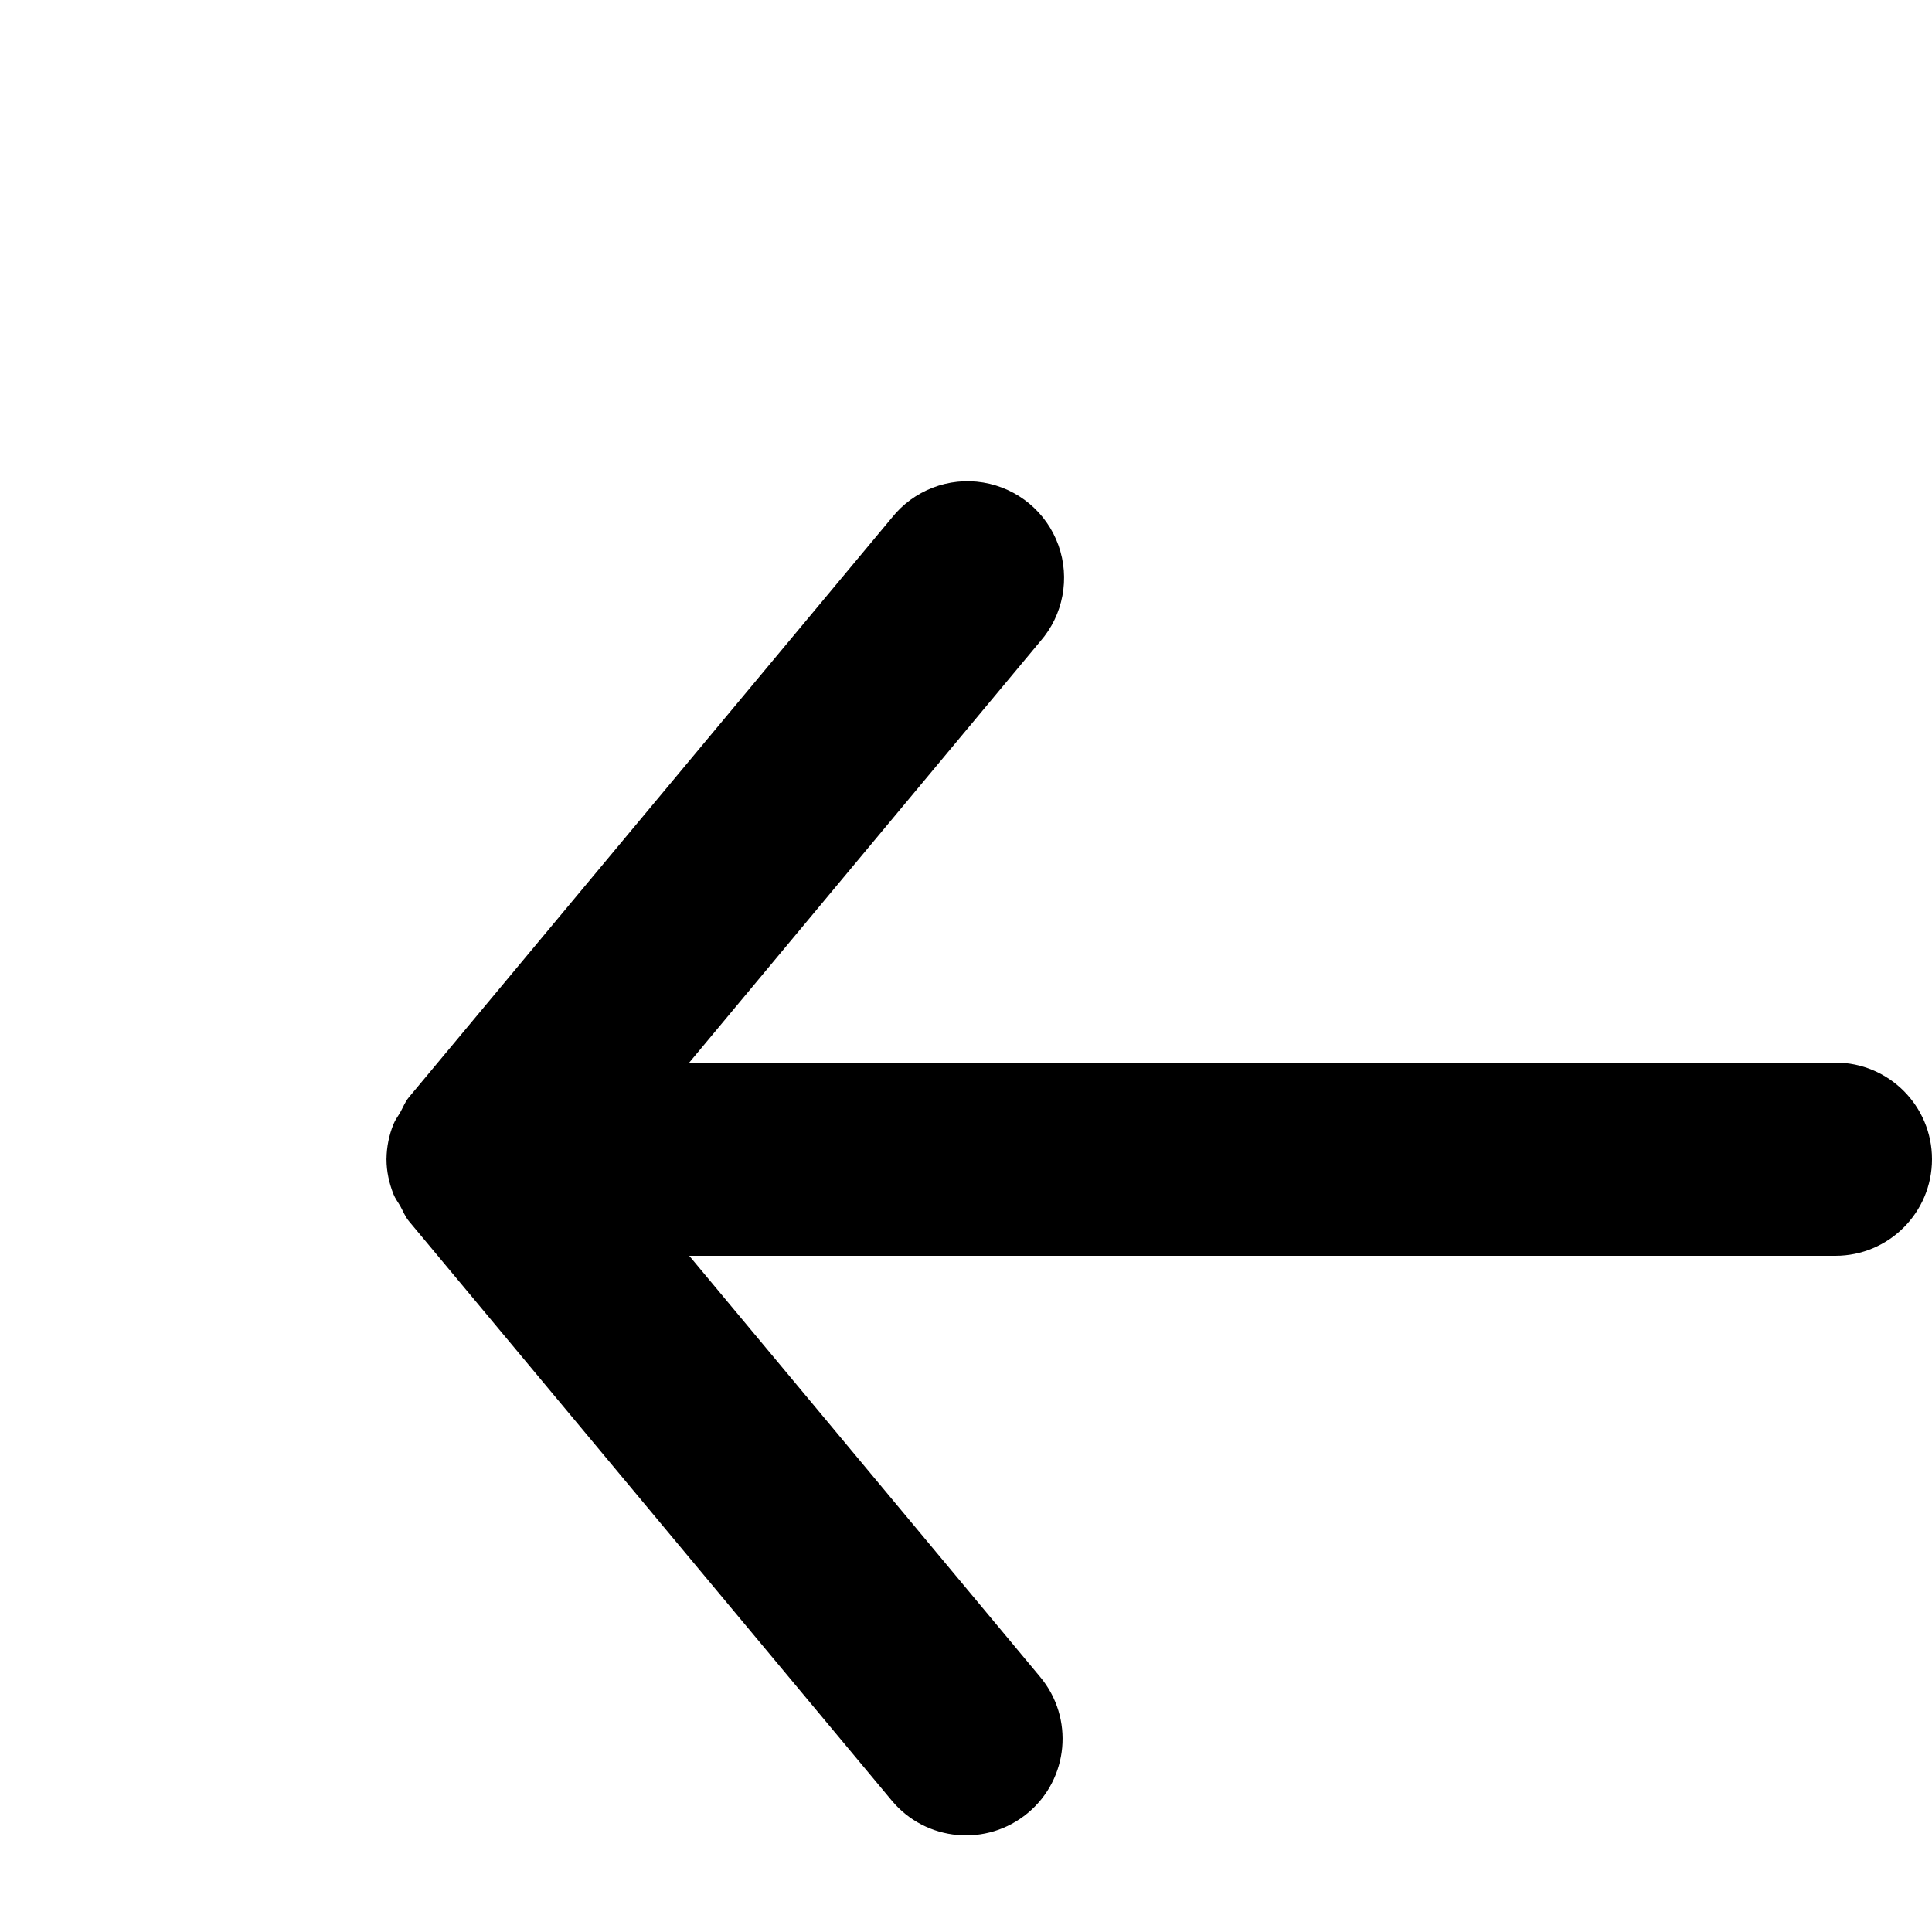
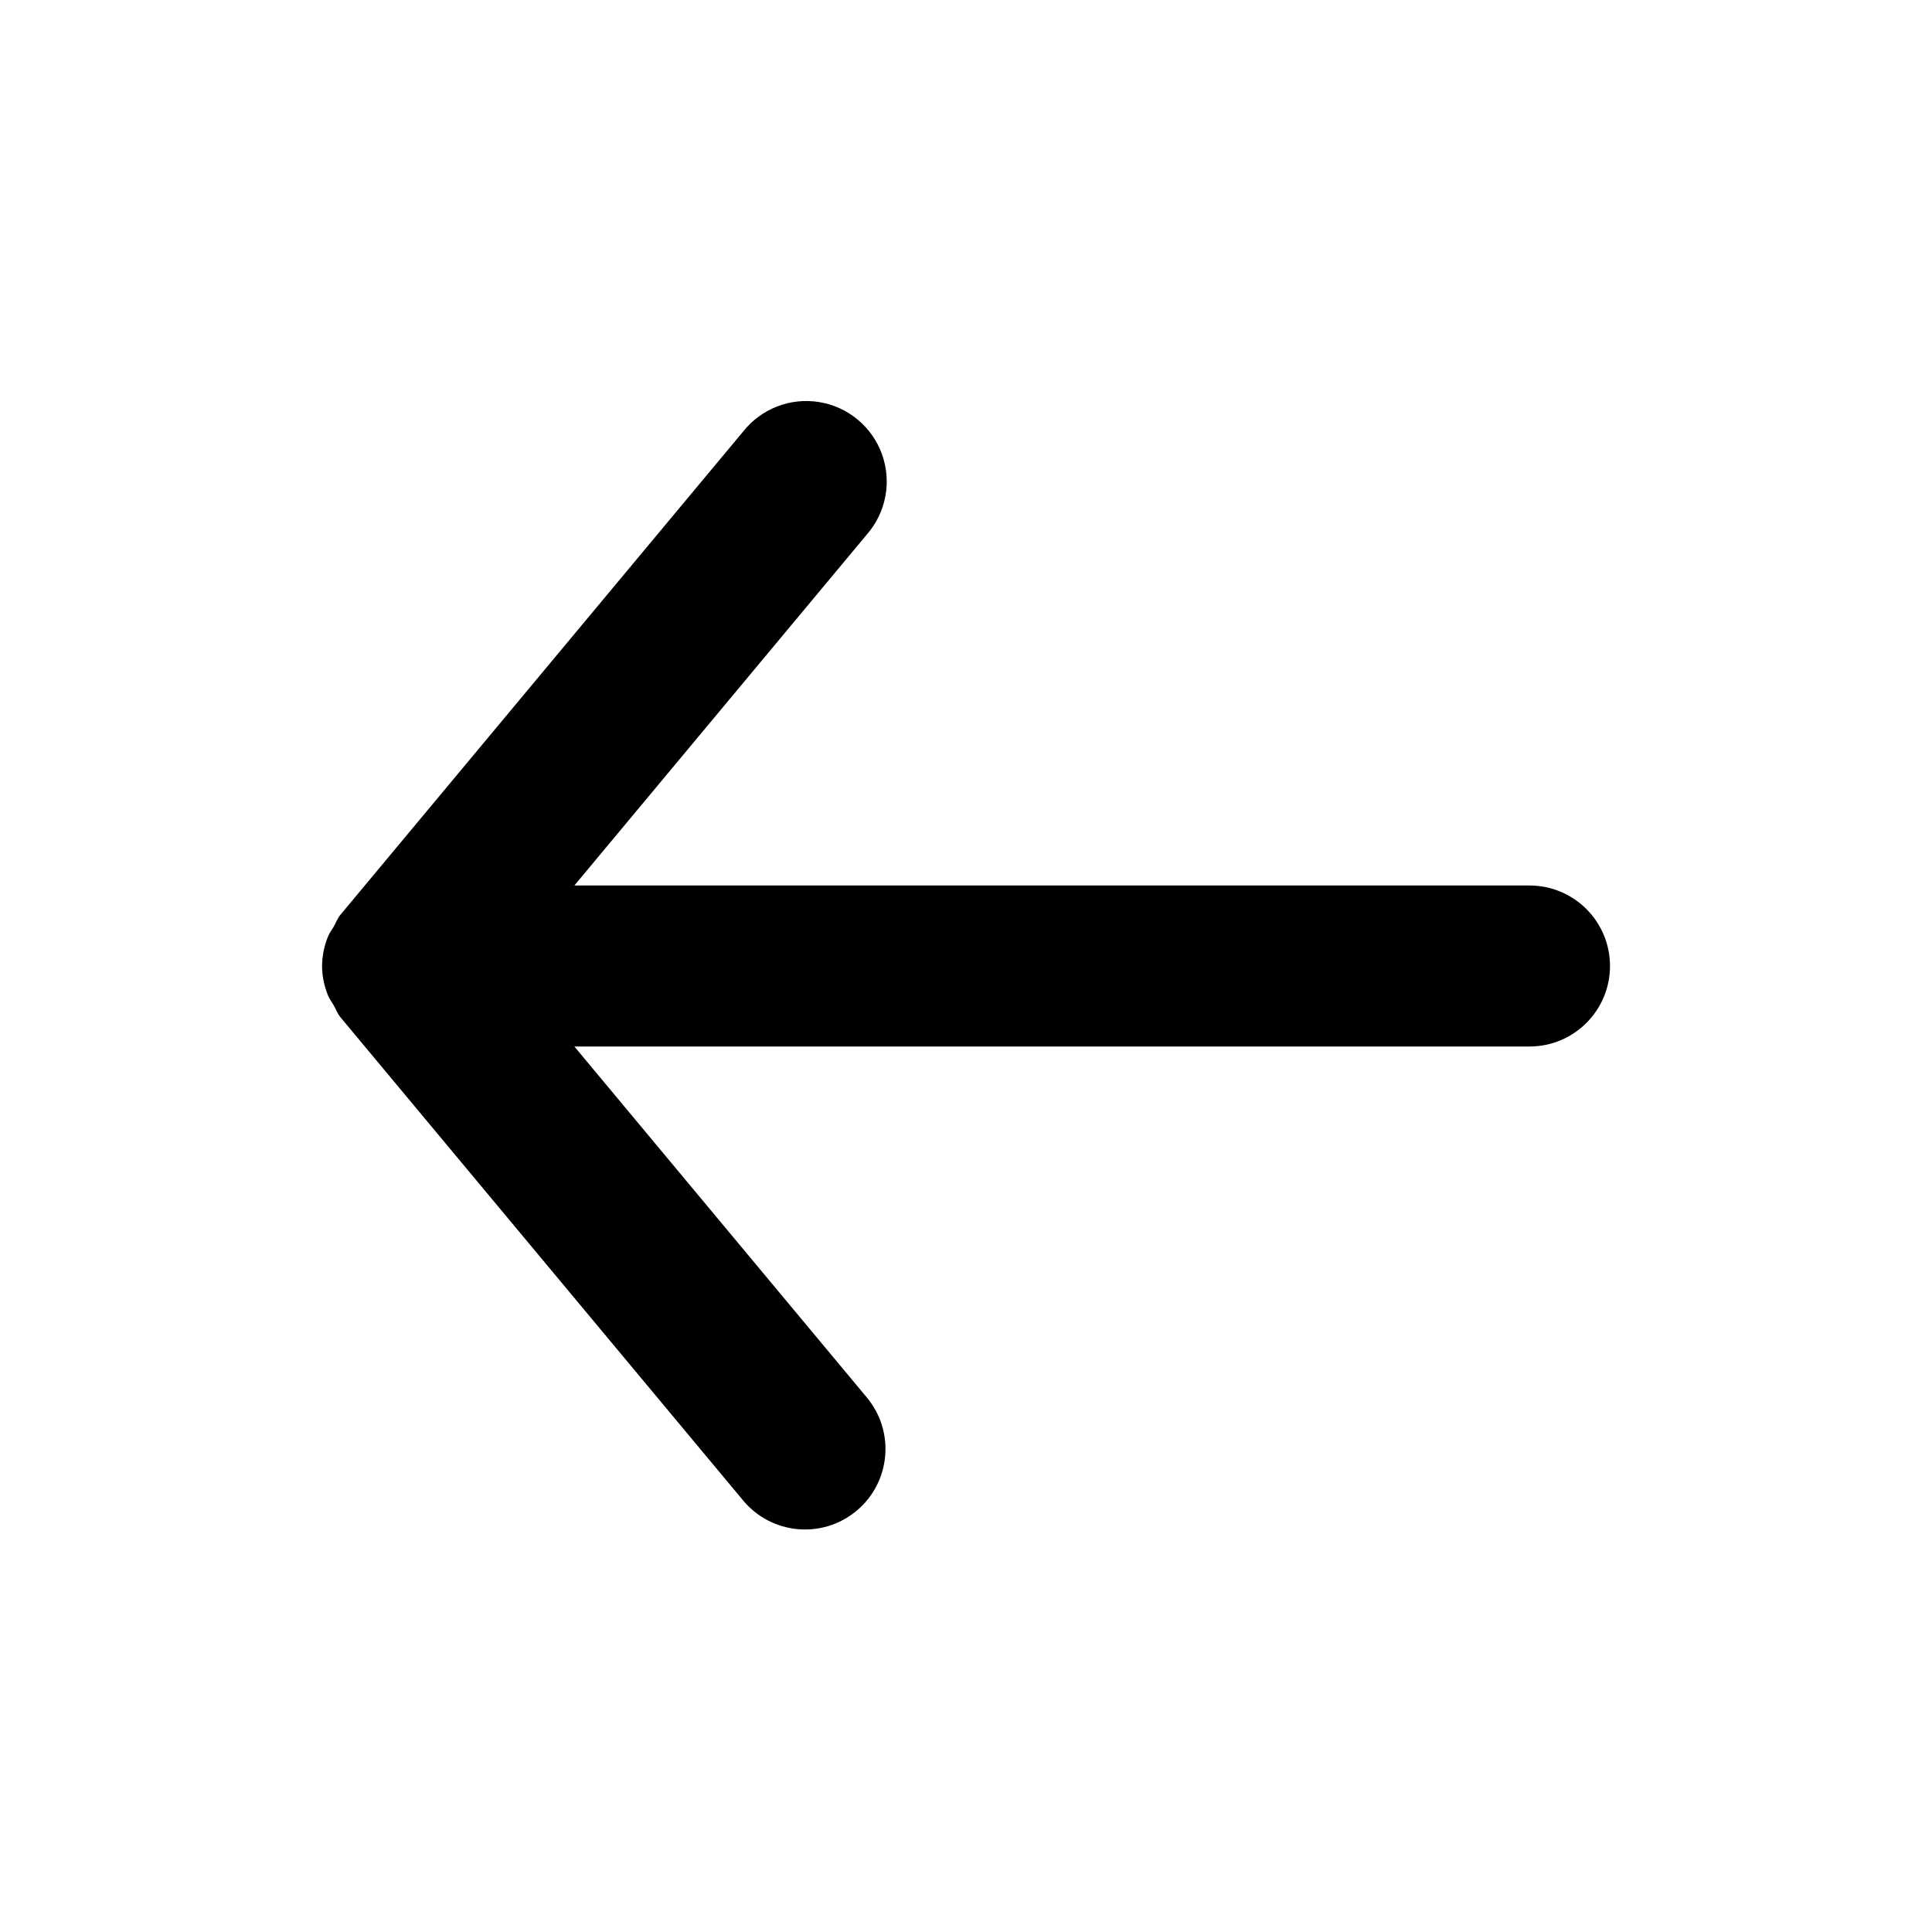
- <svg xmlns="http://www.w3.org/2000/svg" viewBox="0 0 20 20" fill="none">
+ <svg xmlns="http://www.w3.org/2000/svg" viewBox="0 0 24 24">
  <path fill="currentColor" d="M19 11H7.135l3.633-4.36a1 1 0 1 0-1.536-1.28l-5 6c-.039.047-.059.102-.088.154-.024.042-.053.078-.071.124a.985.985 0 0 0-.072.358L4 12l.001.004c0 .122.027.243.072.358.018.046.047.082.071.124.029.052.049.107.088.154l5 6a.999.999 0 1 0 1.536-1.28L7.135 13H19a1 1 0 0 0 0-2Z" />
</svg>
